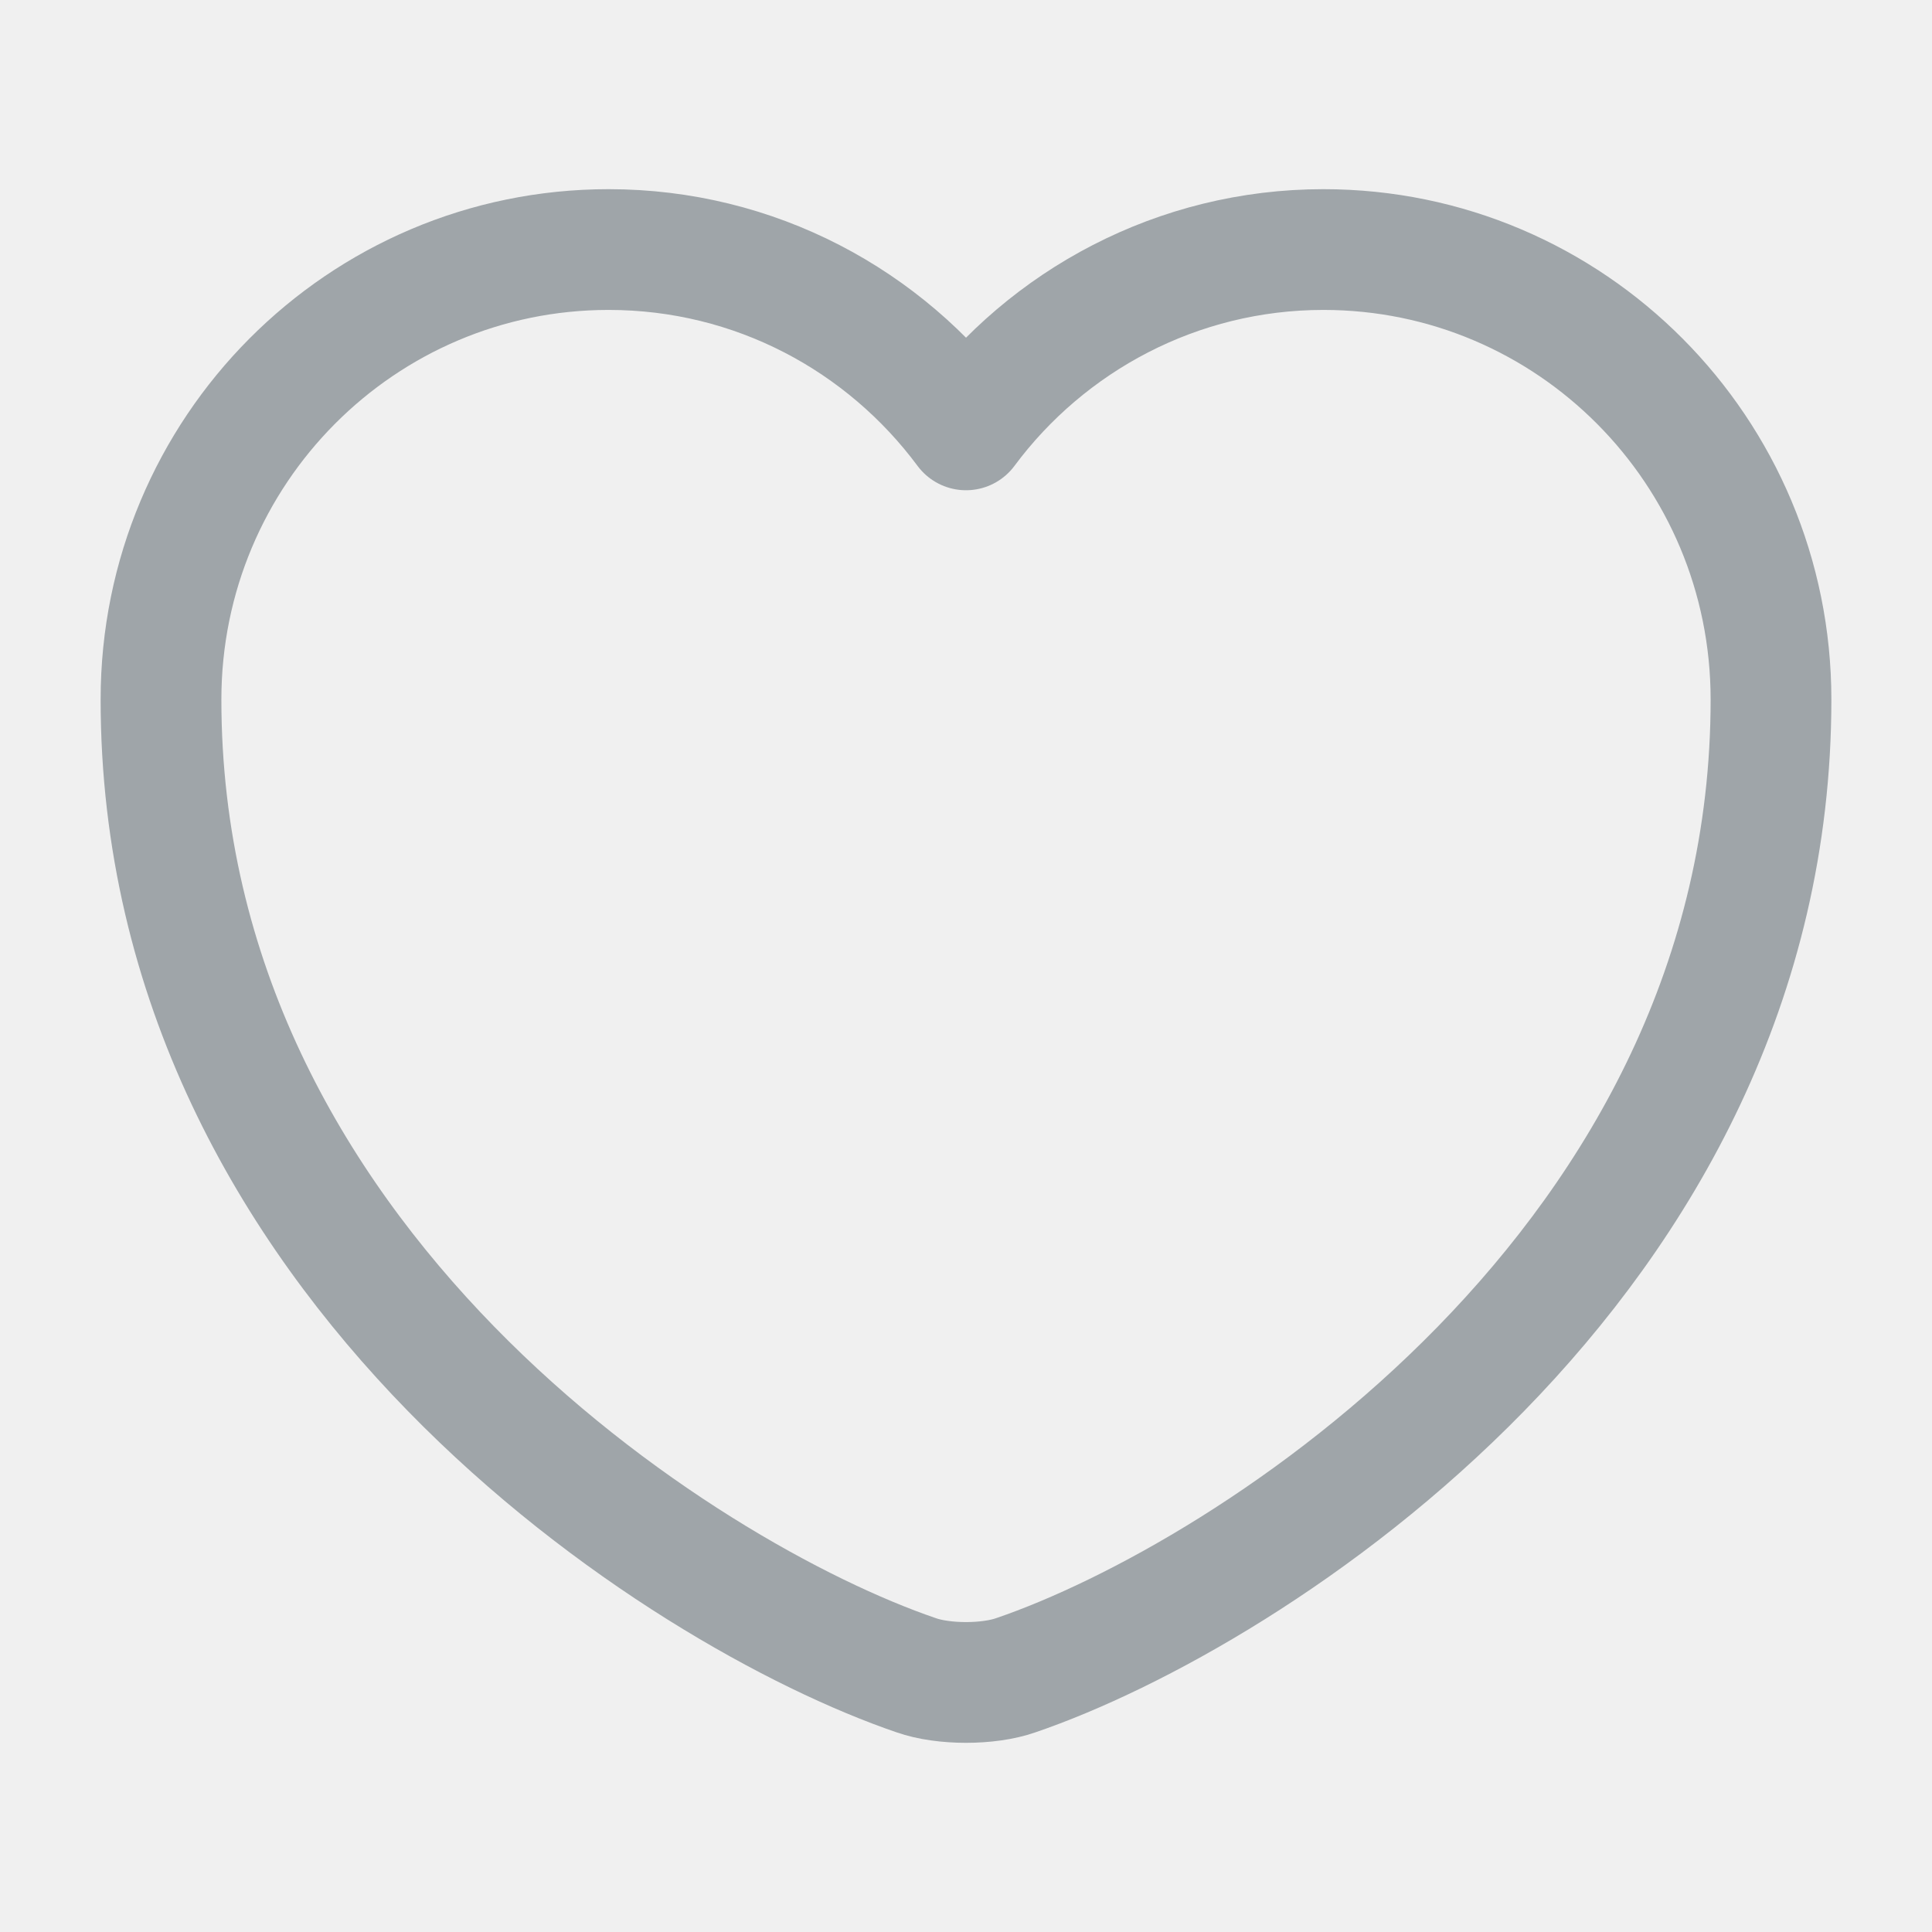
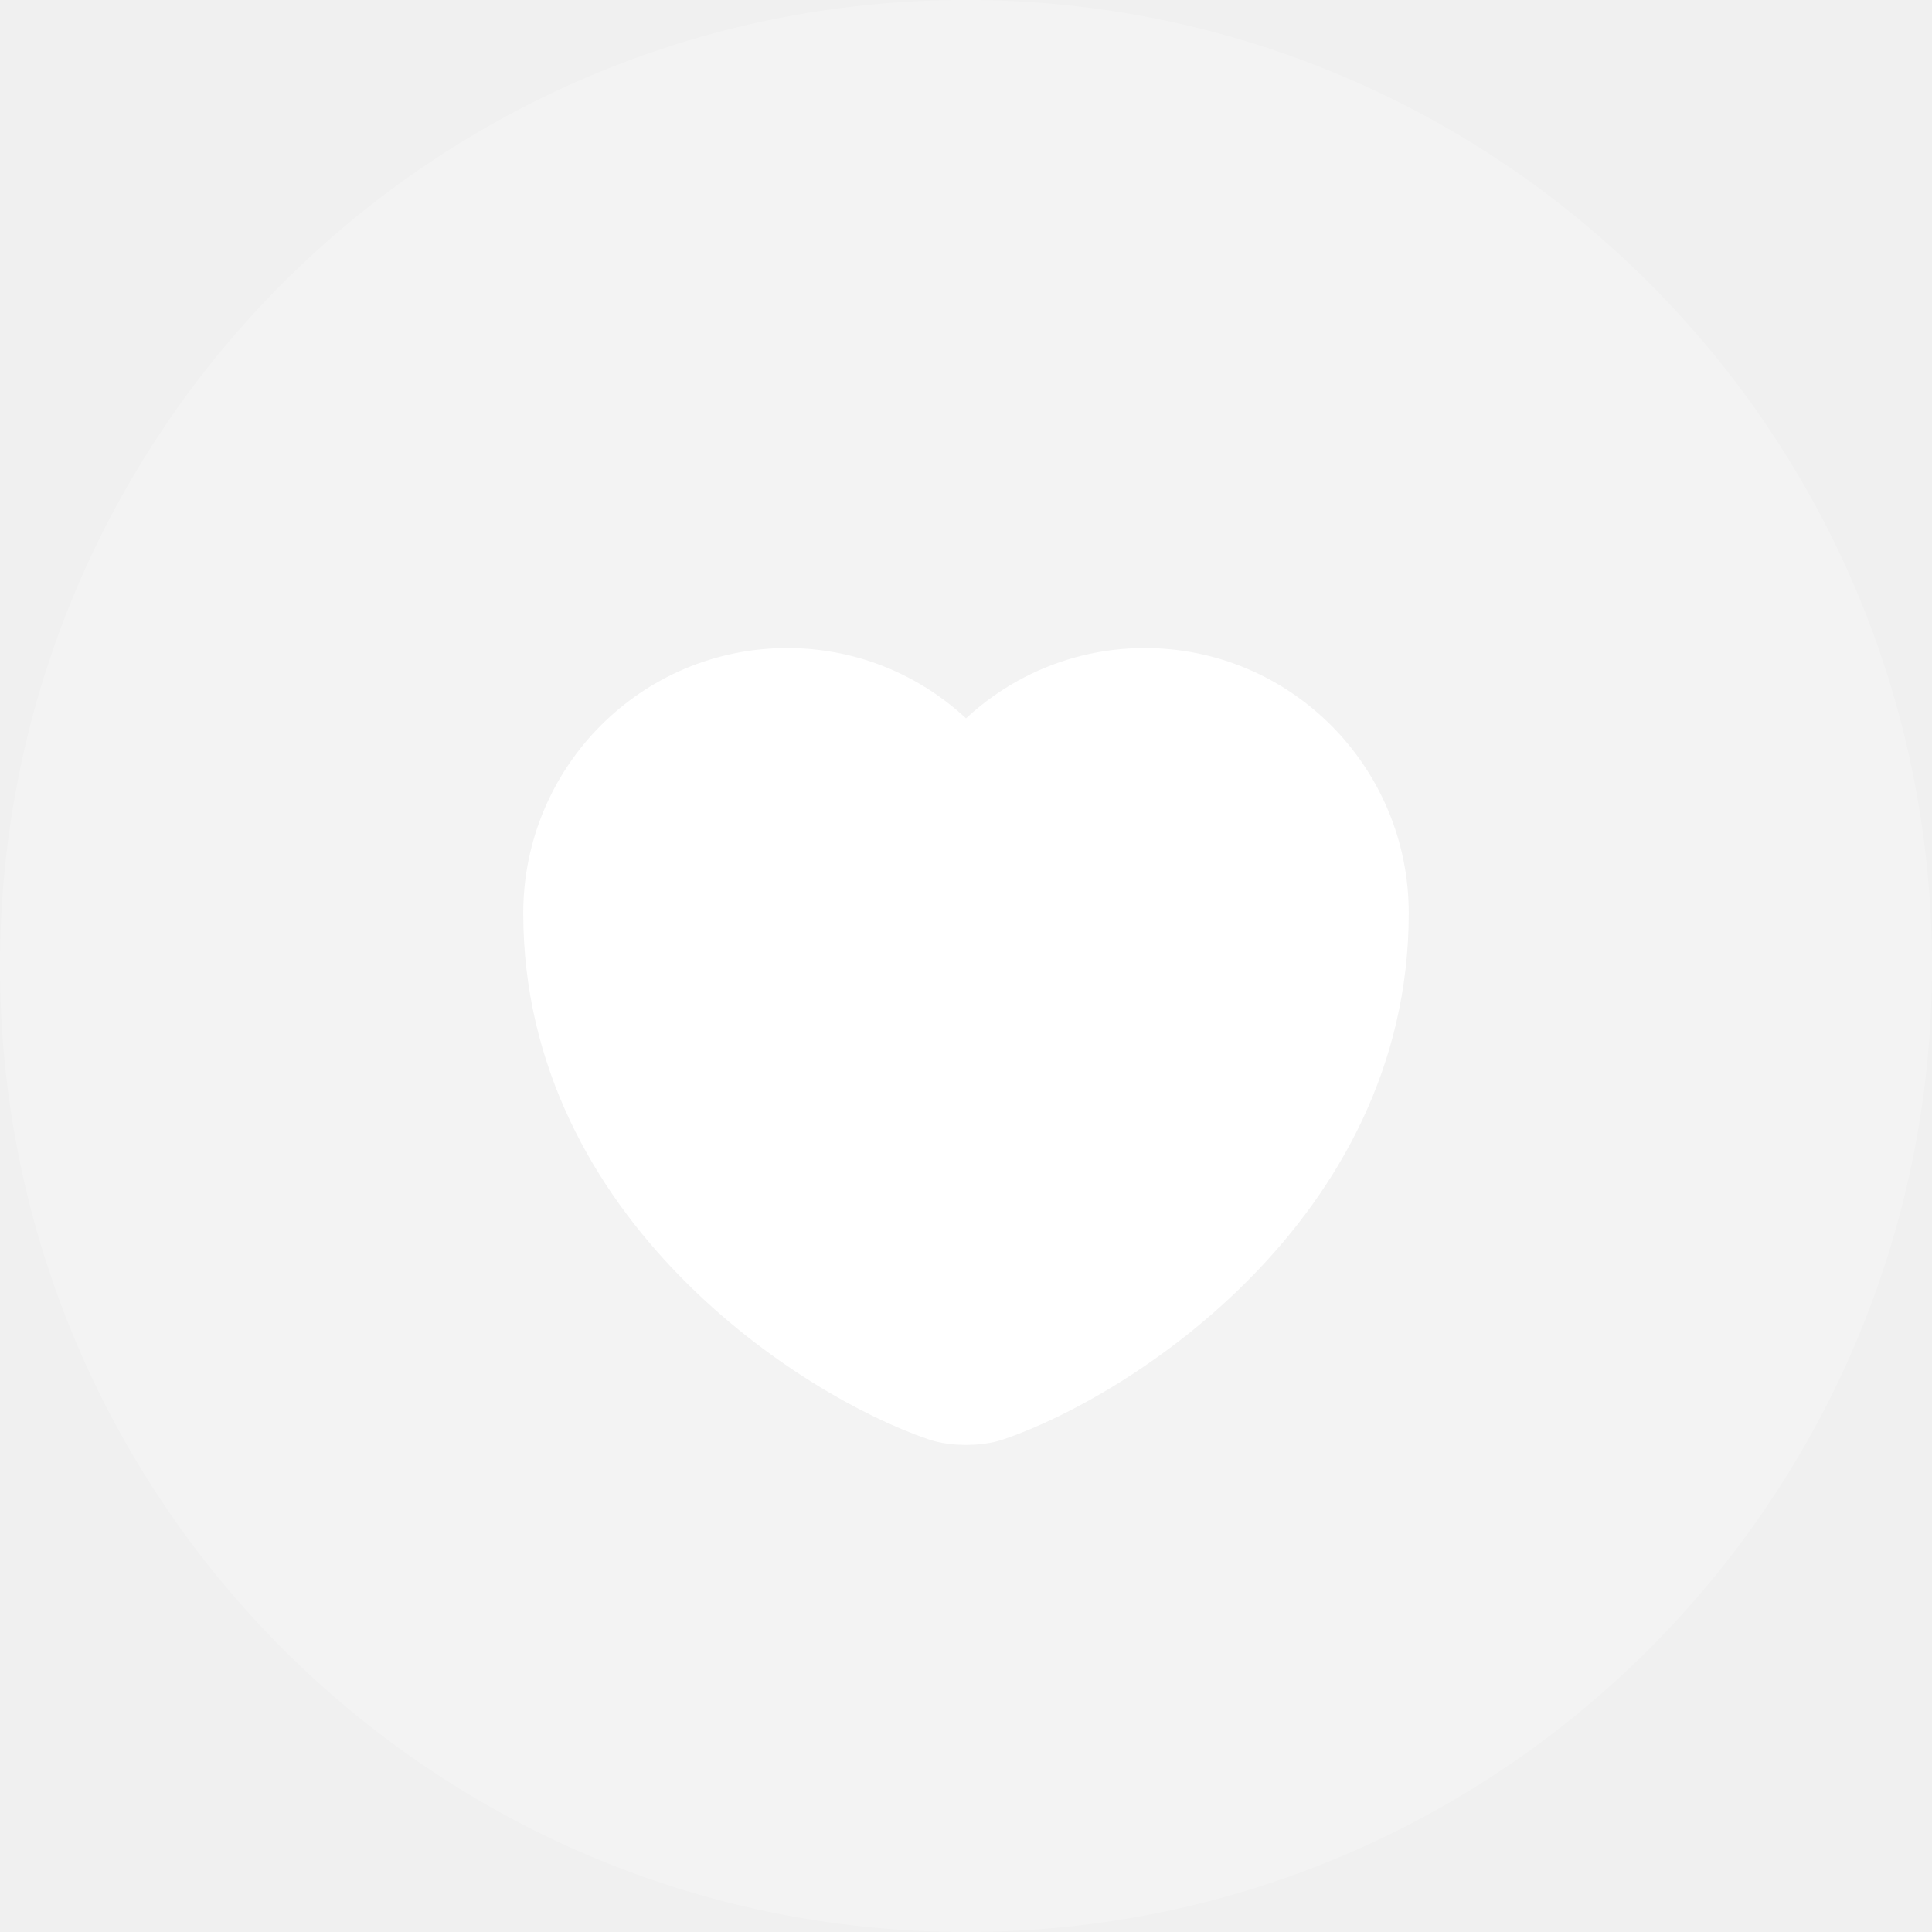
<svg xmlns="http://www.w3.org/2000/svg" width="24" height="24" viewBox="0 0 24 24" fill="none">
-   <path d="M12.62 20.81C12.28 20.93 11.72 20.93 11.38 20.81C8.48 19.82 2 15.69 2 8.69C2 5.6 4.49 3.1 7.56 3.1C9.38 3.1 10.99 3.98 12 5.34C13.01 3.98 14.63 3.1 16.44 3.1C19.51 3.1 22 5.6 22 8.69C22 15.69 15.52 19.82 12.62 20.81Z" stroke="#9FA5A9" style="stroke:#9FA5A9;stroke:color(display-p3 0.624 0.647 0.663);stroke-opacity:1;" stroke-width="1.5" stroke-linecap="round" stroke-linejoin="round" />
+   <circle cx="12" cy="12" r="12" fill="white" fill-opacity="0.2" style="fill:white;fill-opacity:0.2;" />
+   <path d="M12.31 17.405C12.14 17.465 11.86 17.465 11.69 17.405C10.24 16.91 7 14.845 7 11.345C7 9.8 8.245 8.55 9.78 8.55C10.69 8.55 11.495 8.99 12 9.67C12.505 8.99 13.315 8.55 14.22 8.55C15.755 8.55 17 9.8 17 11.345C17 14.845 13.76 16.91 12.31 17.405Z" fill="white" stroke="white" style="fill:white;fill-opacity:1;stroke:white;stroke-opacity:1;" stroke-linecap="round" stroke-linejoin="round" />
</svg>
